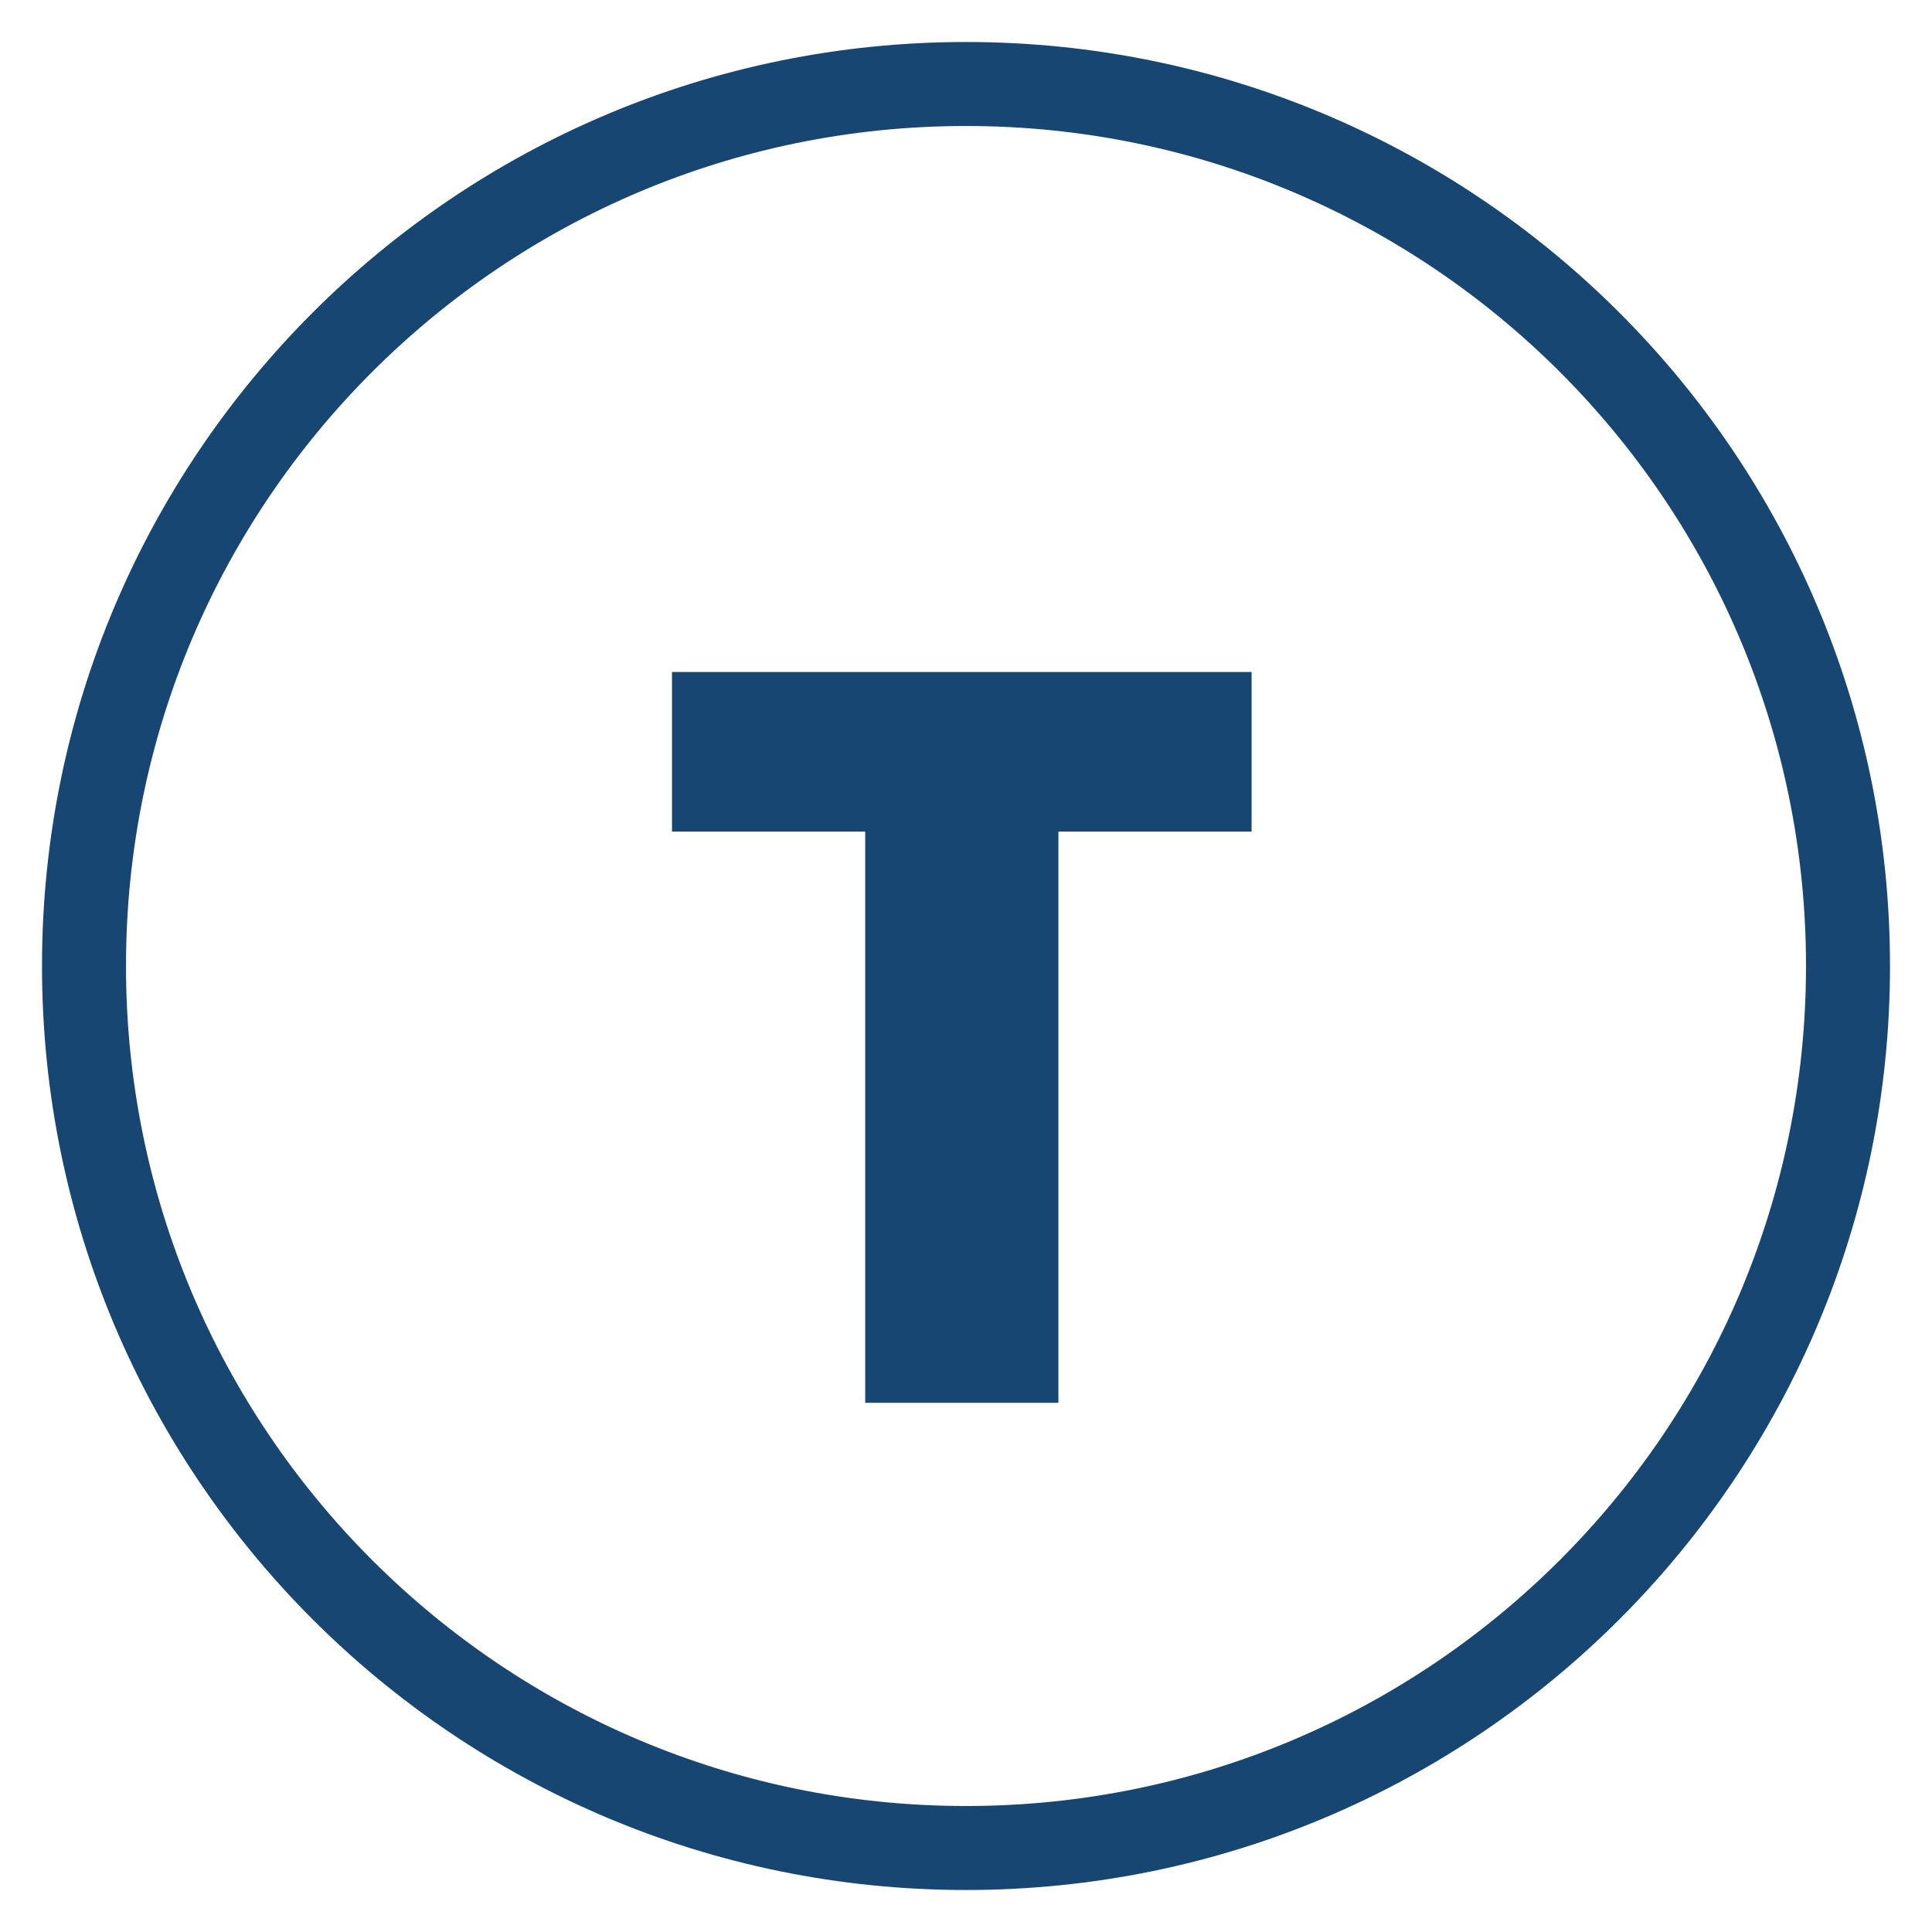
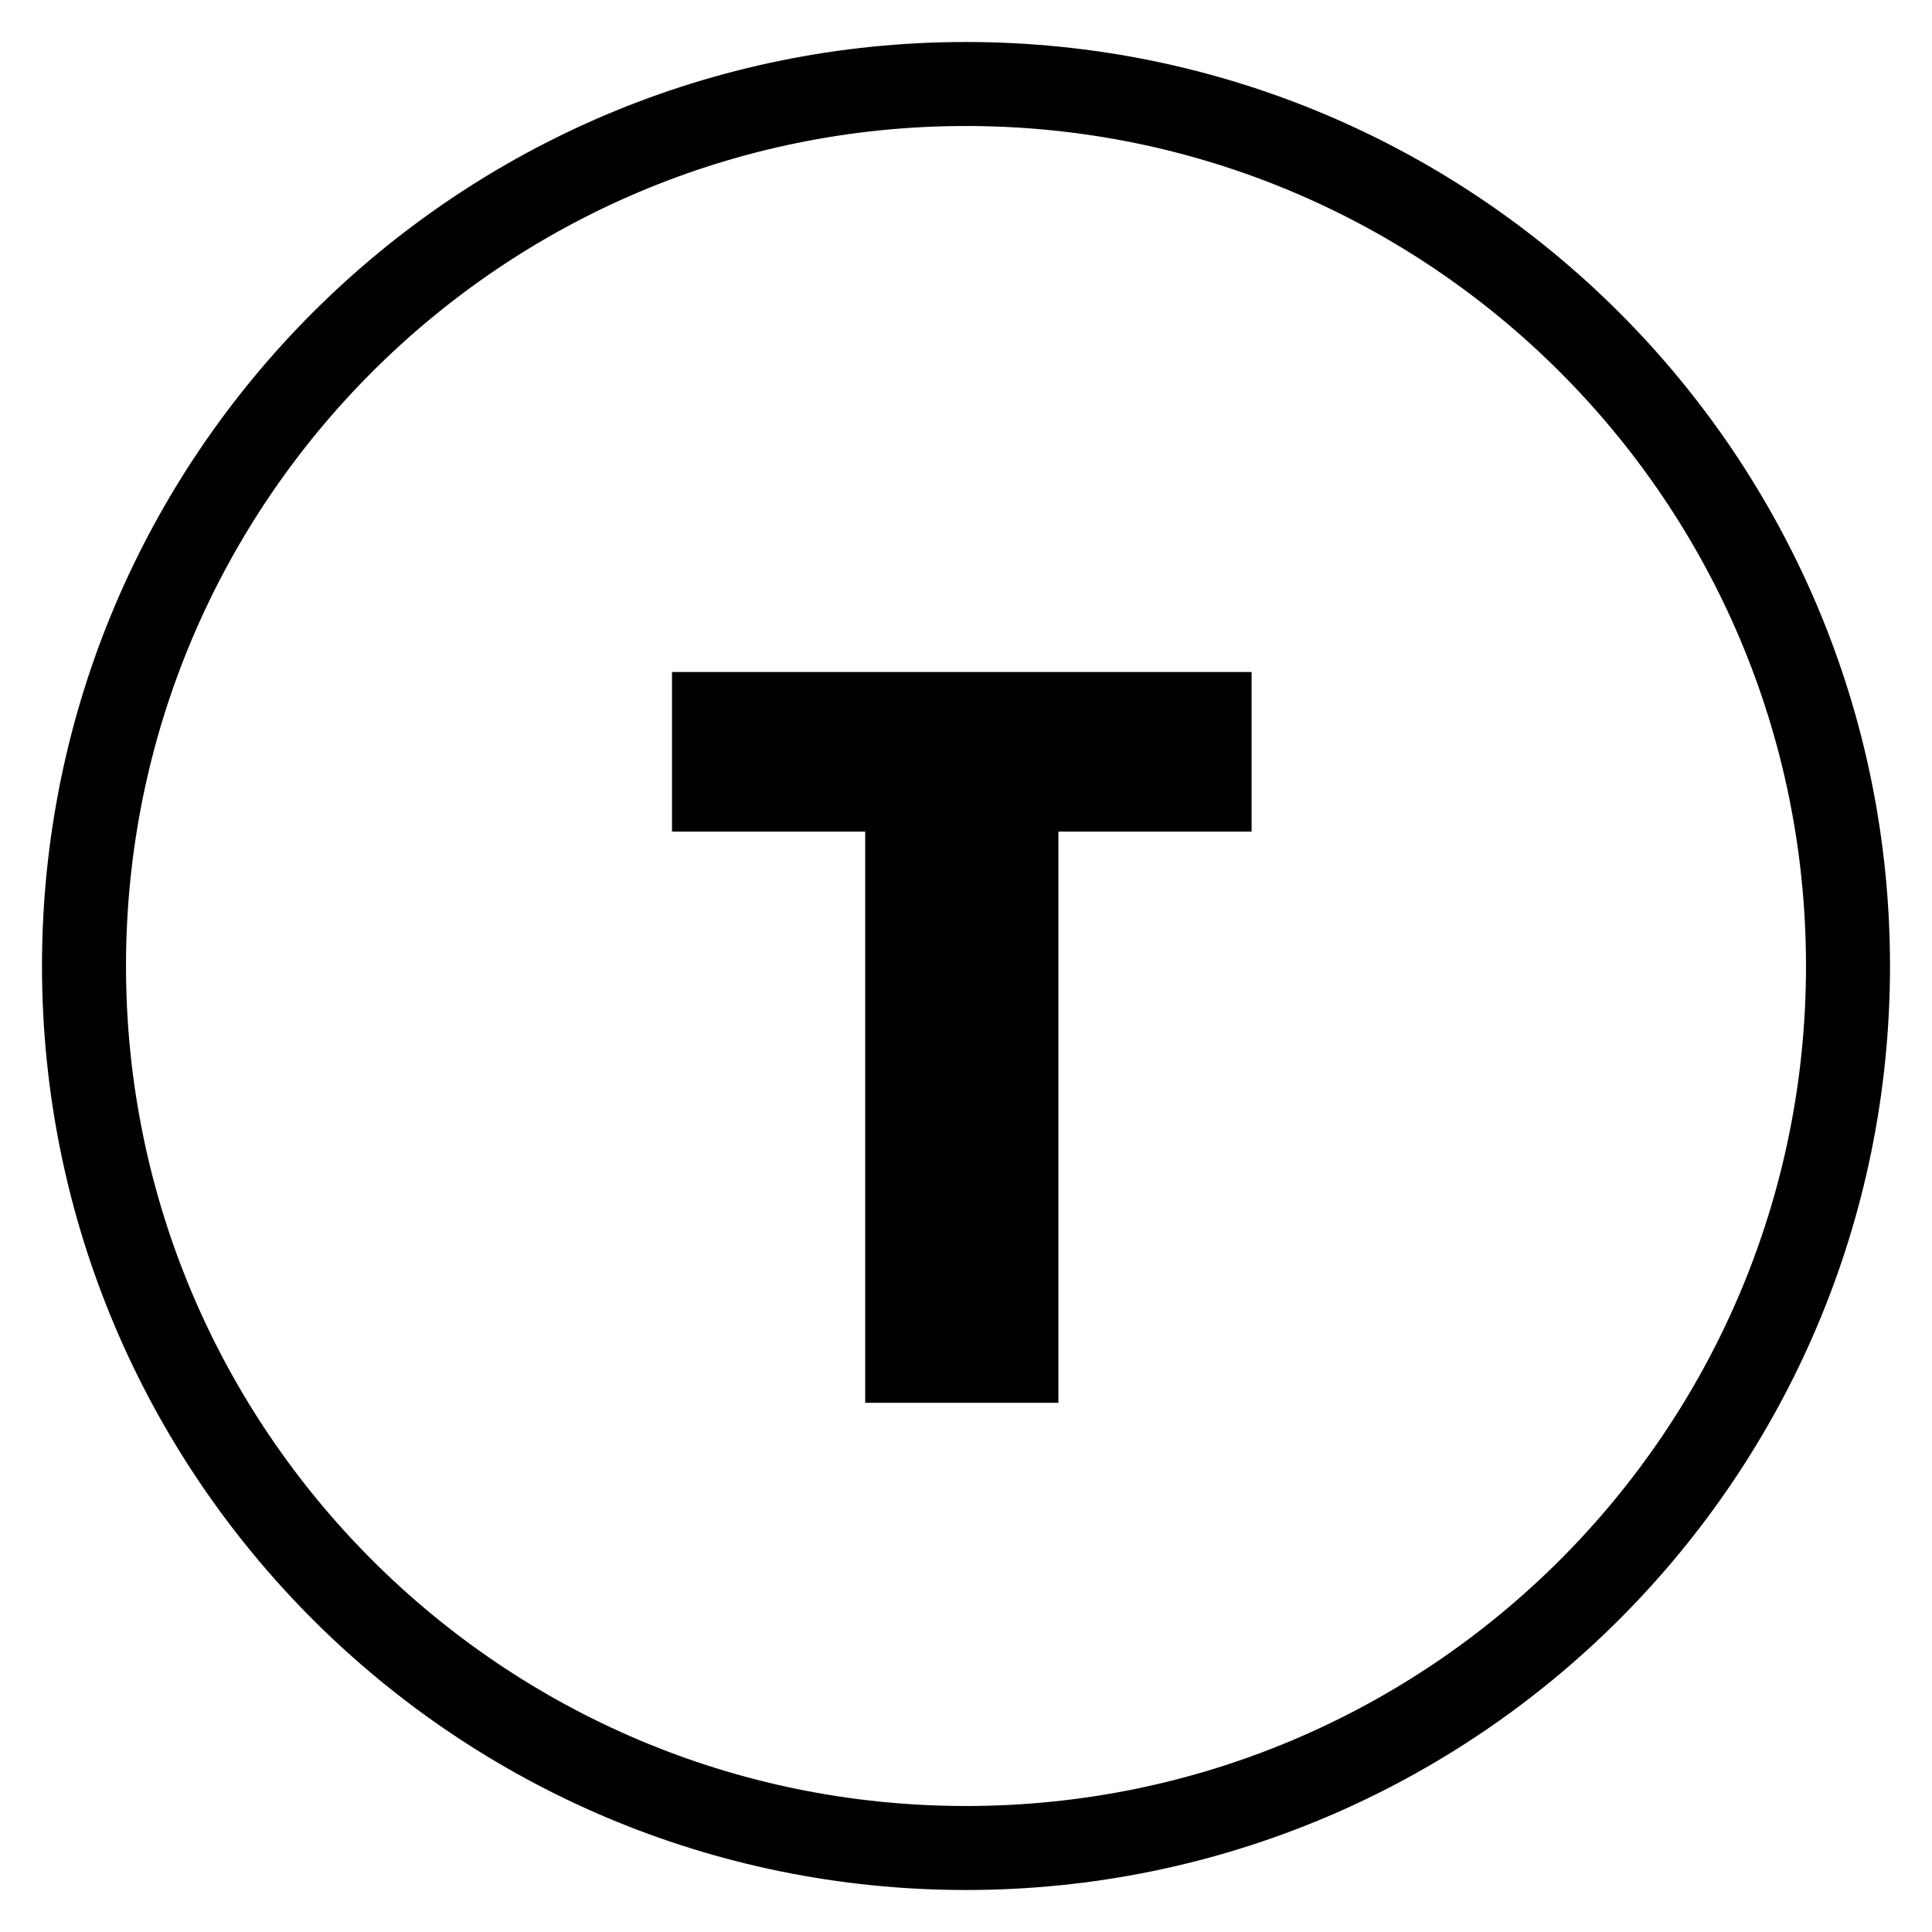
<svg xmlns="http://www.w3.org/2000/svg" data-license="CC-BY 4.0" data-source="Keyteq" viewBox="0 0 23 23">
  <g fill="none" transform="translate(1, 1)">
-     <circle cx="10.5" cy="10.5" r="10.5" stroke="#184673" />
-     <path fill="#184673" d="M9.3 8.9H7V7h6.9v1.9h-2.3v6.8H9.3z" />
+     <circle cx="10.5" cy="10.5" r="10.5" stroke="currentColor" fill="none" />
+     <path fill="currentColor" d="M9.3 8.9H7V7h6.9v1.9h-2.3v6.8H9.3z" />
  </g>
</svg>
